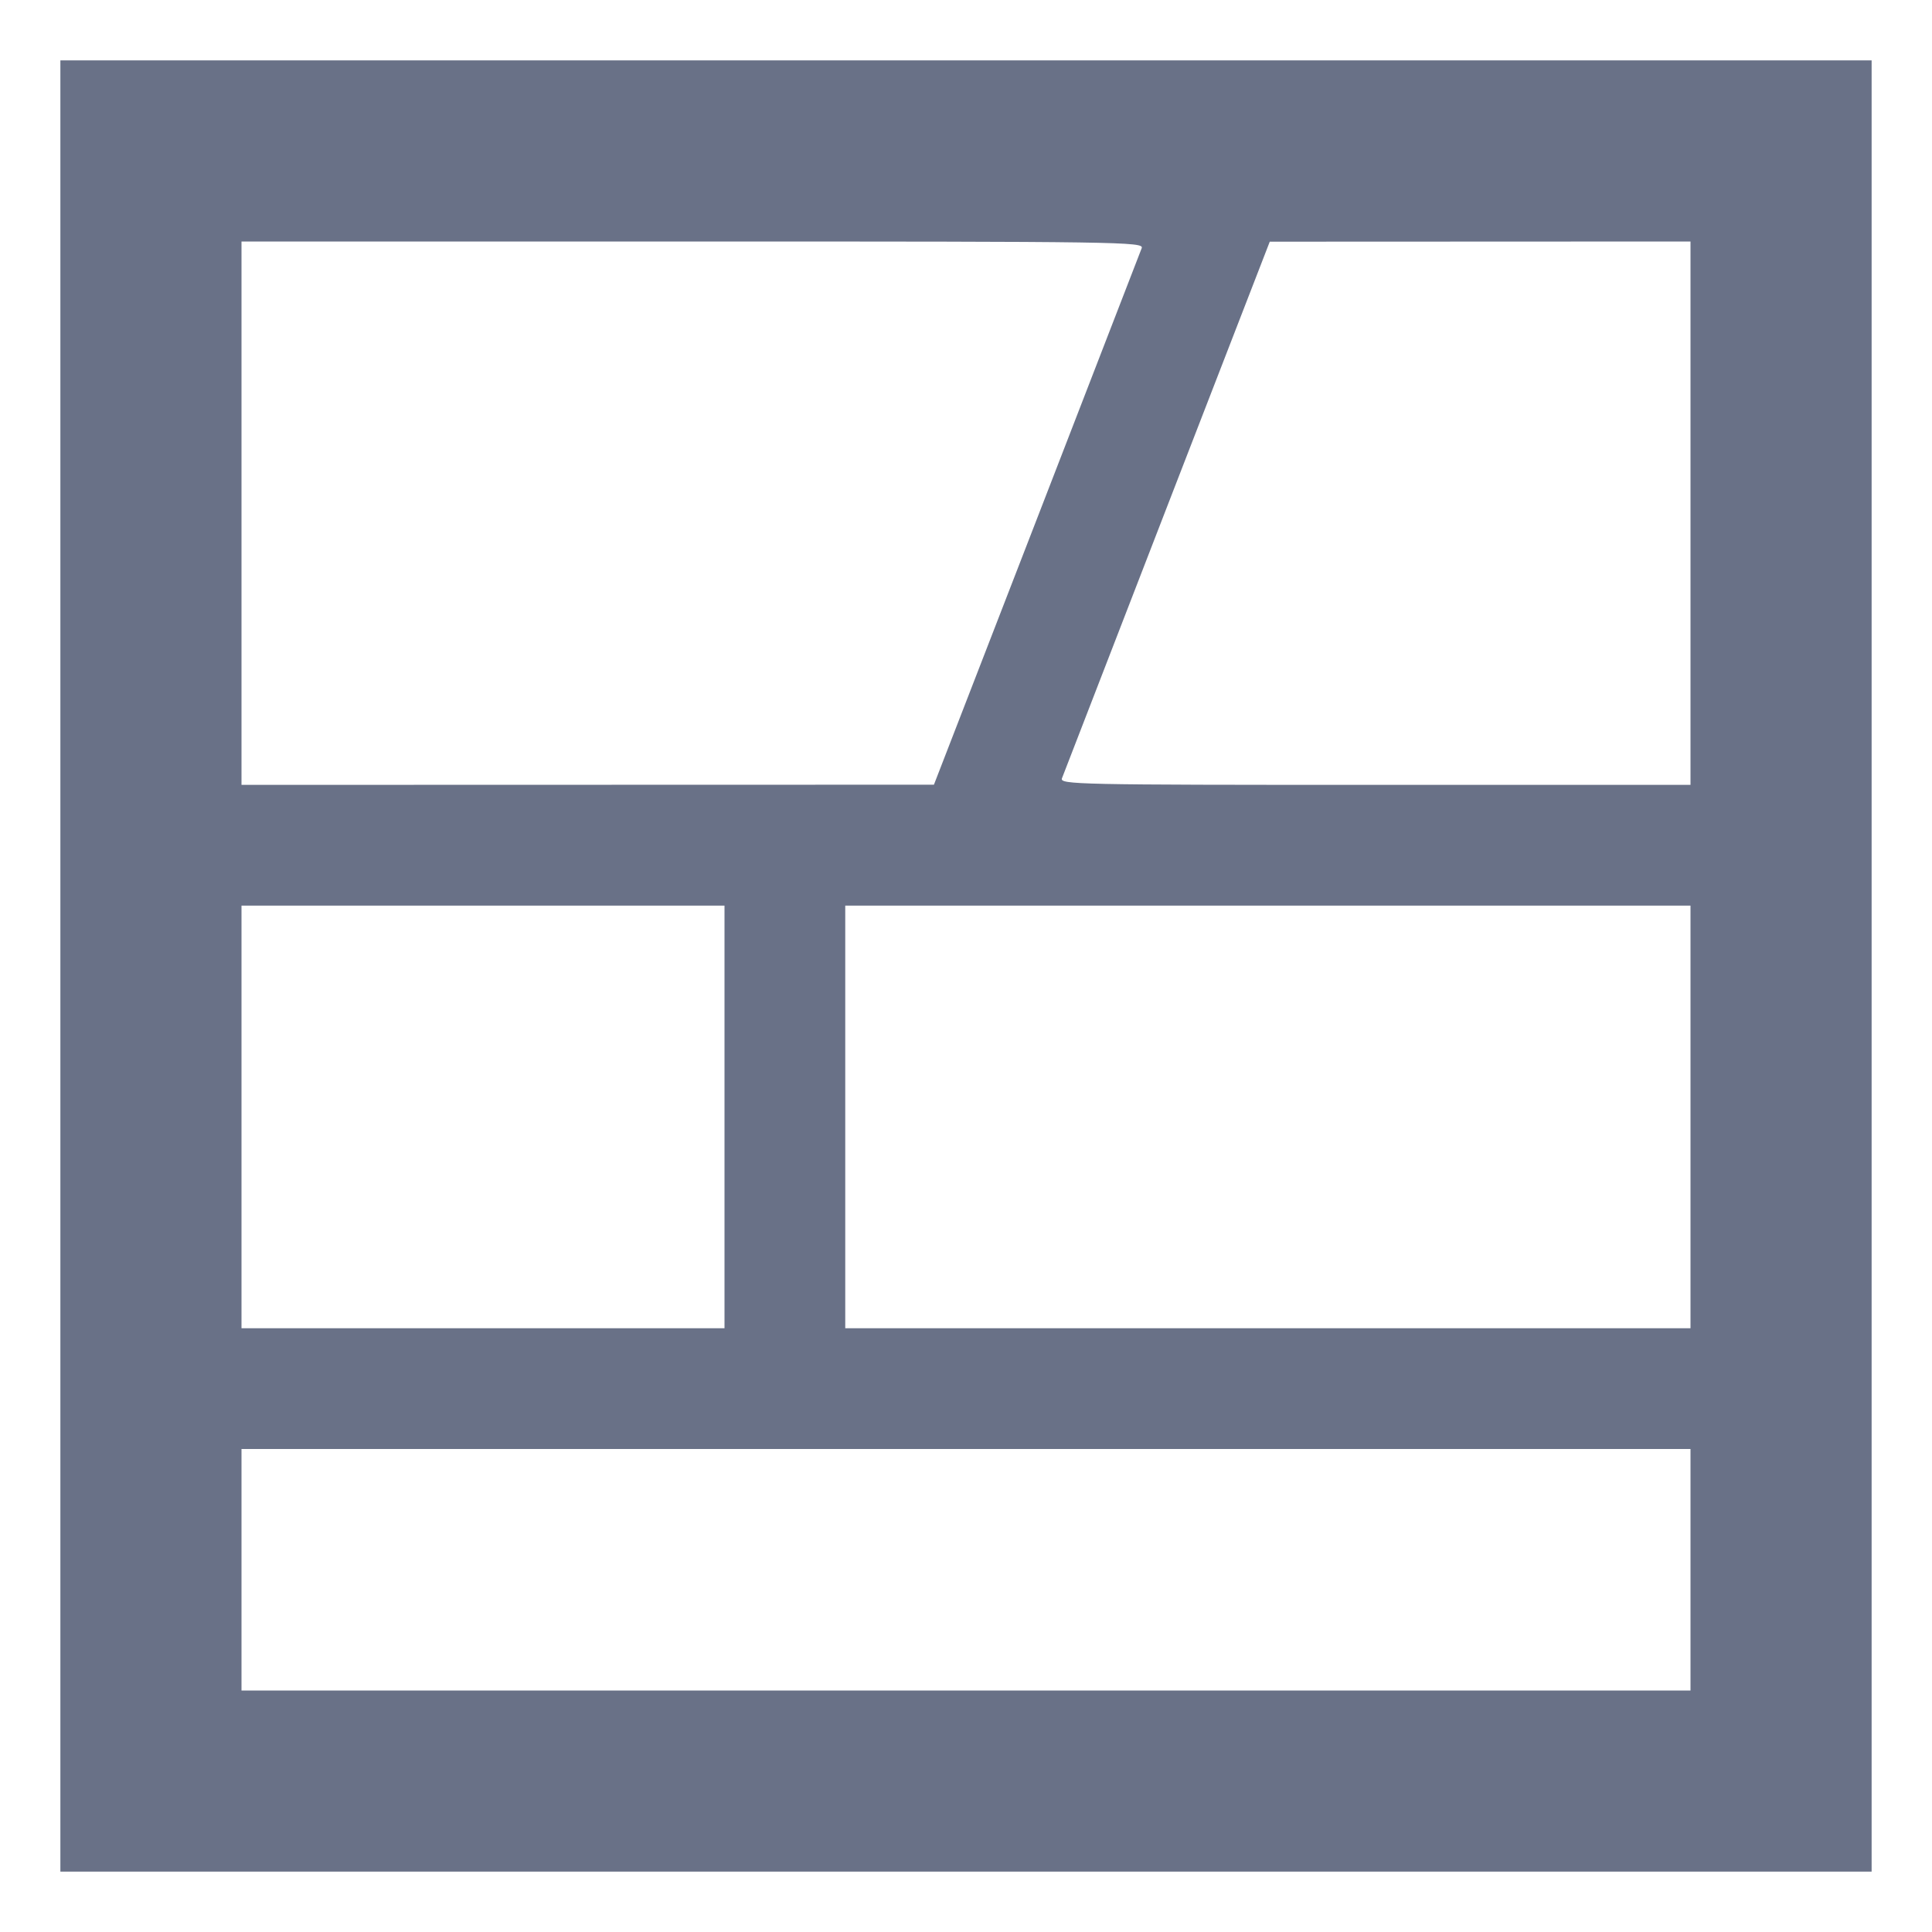
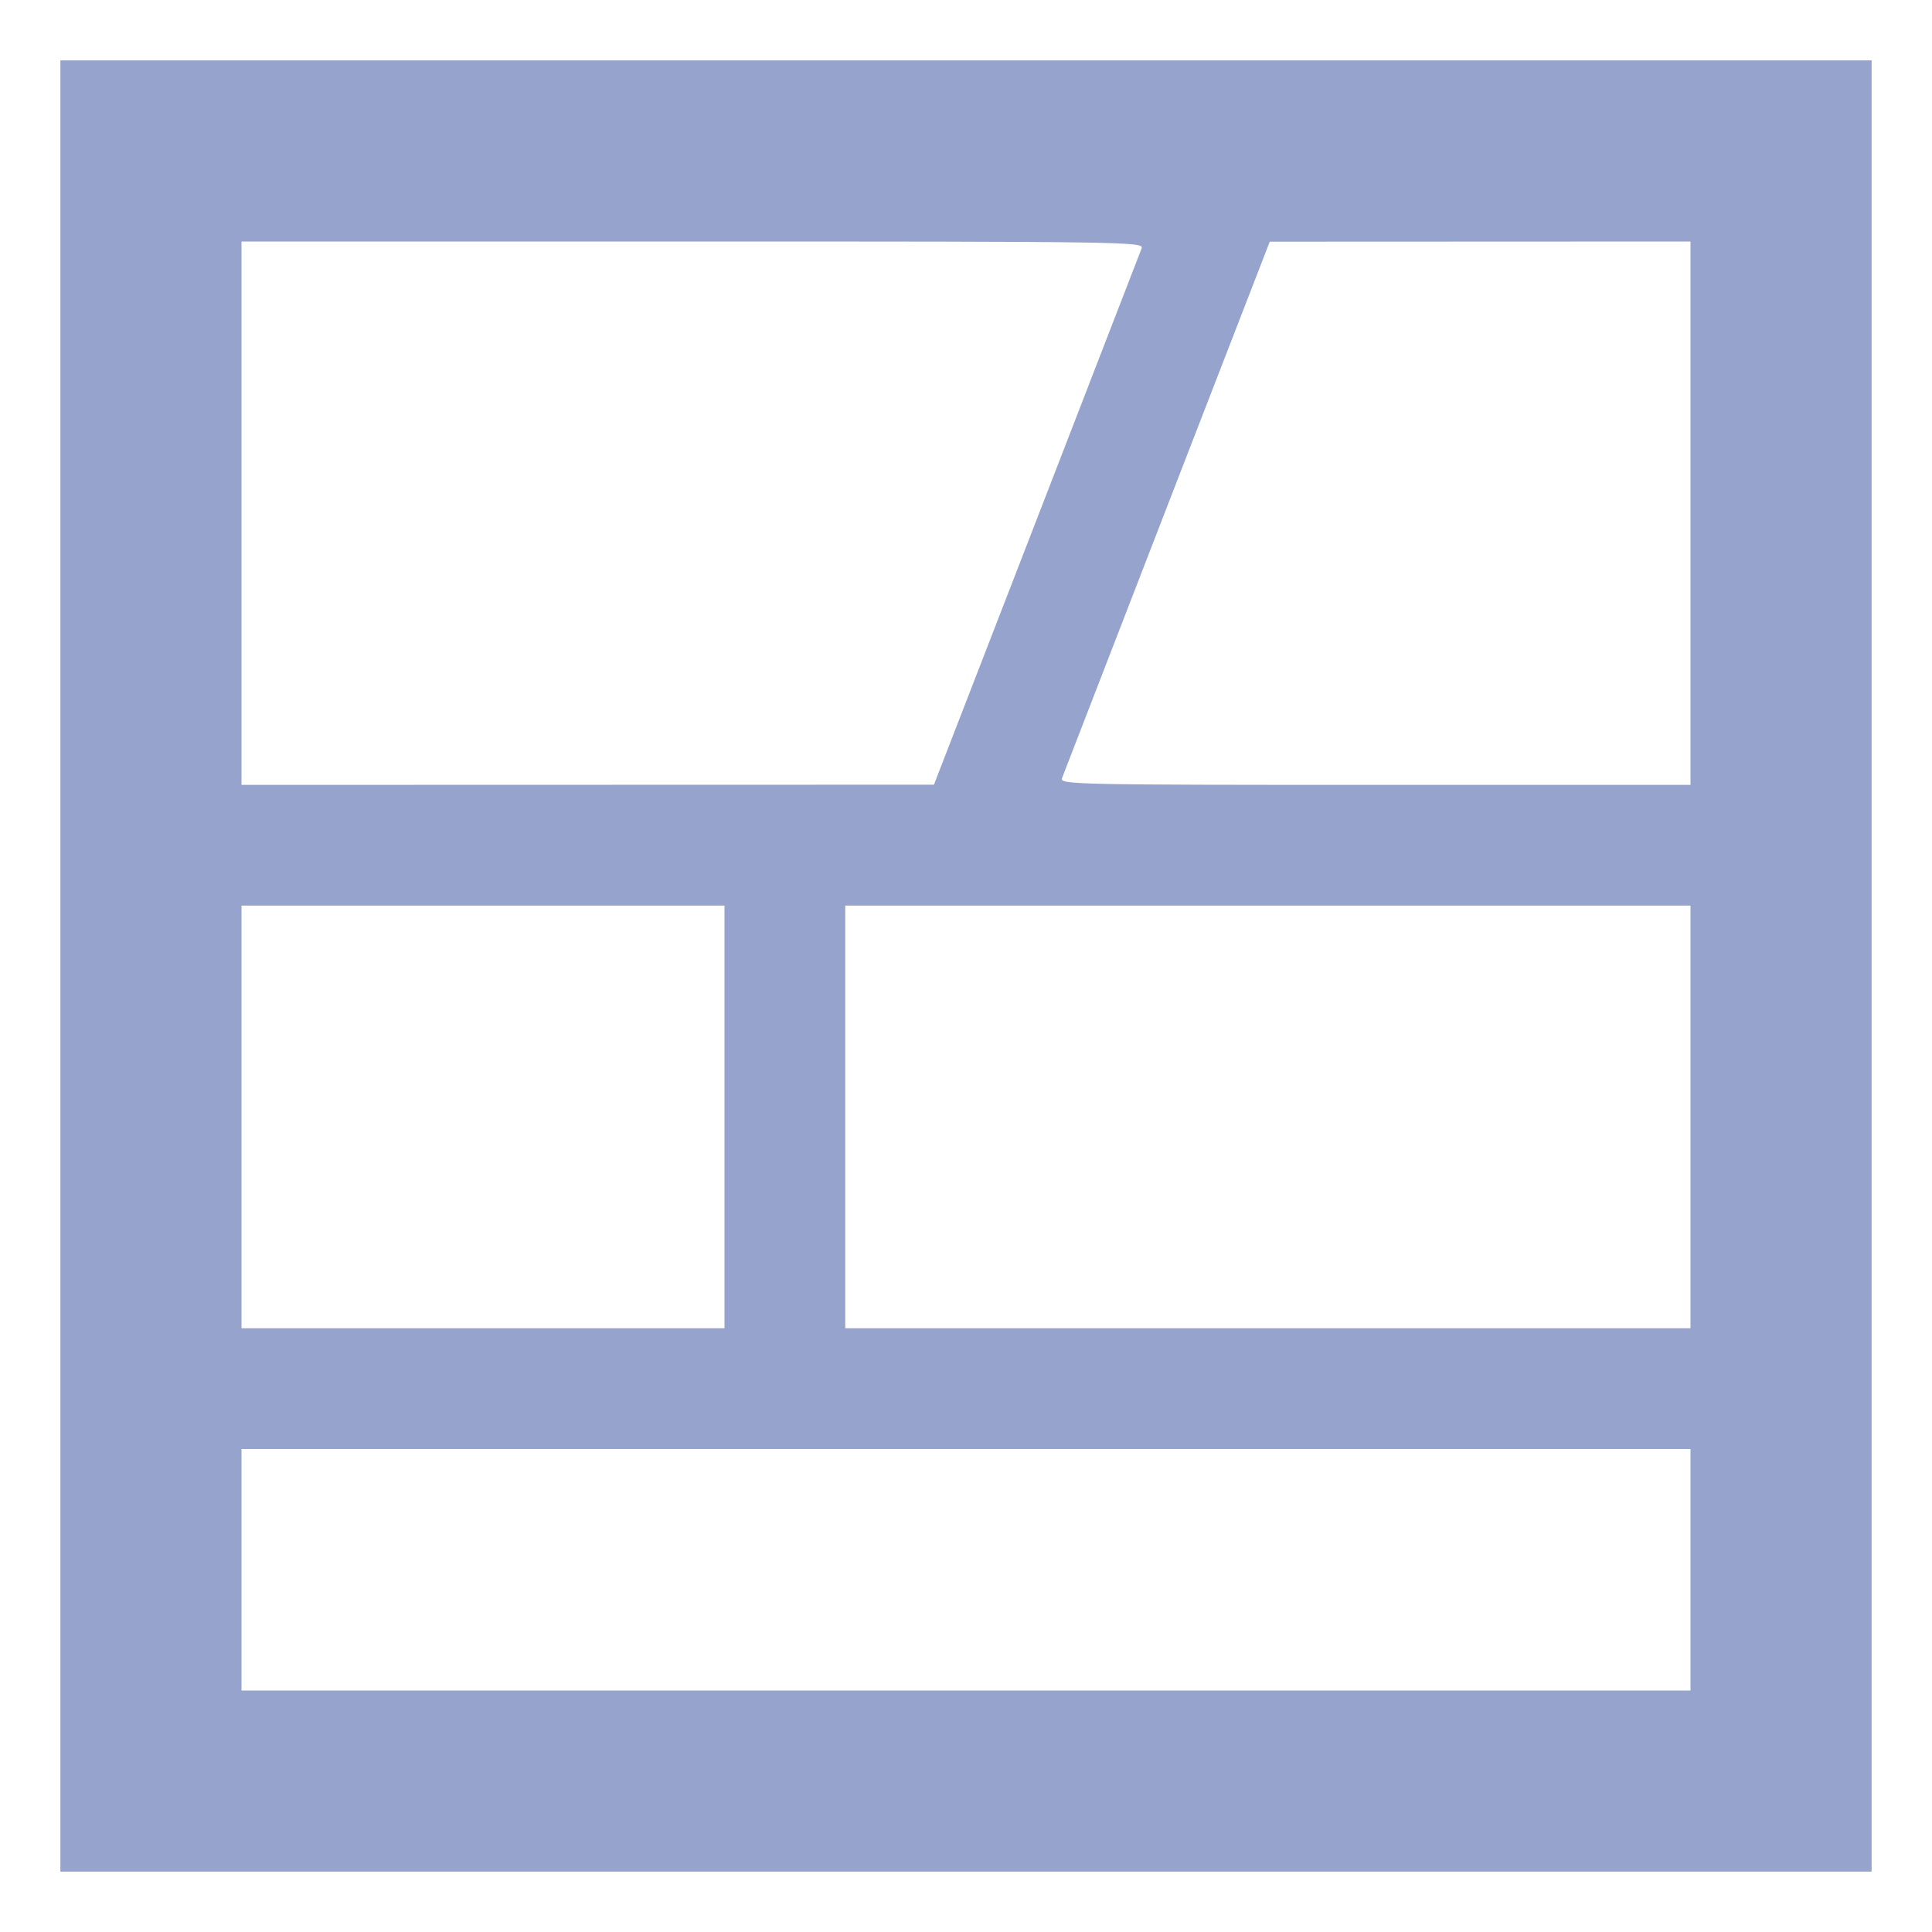
<svg xmlns="http://www.w3.org/2000/svg" t="1613973513102" class="icon" viewBox="0 0 512 512" version="1.1" p-id="1676" width="128" height="128">
  <defs>
    <style type="text/css" />
  </defs>
-   <path d="M 16 256 L 16 496 256 496 L 496 496 496 256 L 496 16 256 16 L 16 16 16 256 M 64 136 L 64 208 155.750 207.976 L 247.500 207.953 274.710 137.726 C 289.675 99.102, 302.210 66.712, 302.567 65.750 C 303.181 64.089, 297.098 64, 183.607 64 L 64 64 64 136 M 309.290 134.274 C 294.325 172.898, 281.790 205.287, 281.433 206.250 C 280.820 207.908, 285.187 208, 364.393 208 L 448 208 448 136 L 448 64 392.250 64.024 L 336.500 64.047 309.290 134.274 M 64 296 L 64 352 128 352 L 192 352 192 296 L 192 240 128 240 L 64 240 64 296 M 224 296 L 224 352 336 352 L 448 352 448 296 L 448 240 336 240 L 224 240 224 296 M 64 416 L 64 448 256 448 L 448 448 448 416 L 448 384 256 384 L 64 384 64 416" stroke="none" fill="#697187" fill-rule="evenodd" />
+   <path d="M 16 256 L 16 496 256 496 L 496 496 496 256 L 496 16 256 16 L 16 16 16 256 M 64 136 L 64 208 155.750 207.976 L 247.500 207.953 274.710 137.726 C 289.675 99.102, 302.210 66.712, 302.567 65.750 C 303.181 64.089, 297.098 64, 183.607 64 L 64 64 64 136 M 309.290 134.274 C 294.325 172.898, 281.790 205.287, 281.433 206.250 C 280.820 207.908, 285.187 208, 364.393 208 L 448 208 448 136 L 448 64 392.250 64.024 L 336.500 64.047 309.290 134.274 M 64 296 L 64 352 128 352 L 192 352 192 296 L 192 240 128 240 L 64 240 64 296 M 224 296 L 224 352 336 352 L 448 352 448 296 L 448 240 336 240 L 224 240 224 296 M 64 416 L 64 448 256 448 L 448 448 448 416 L 448 384 256 384 L 64 384 64 416" stroke="none" fill="#96a4cd" fill-rule="evenodd" />
</svg>
